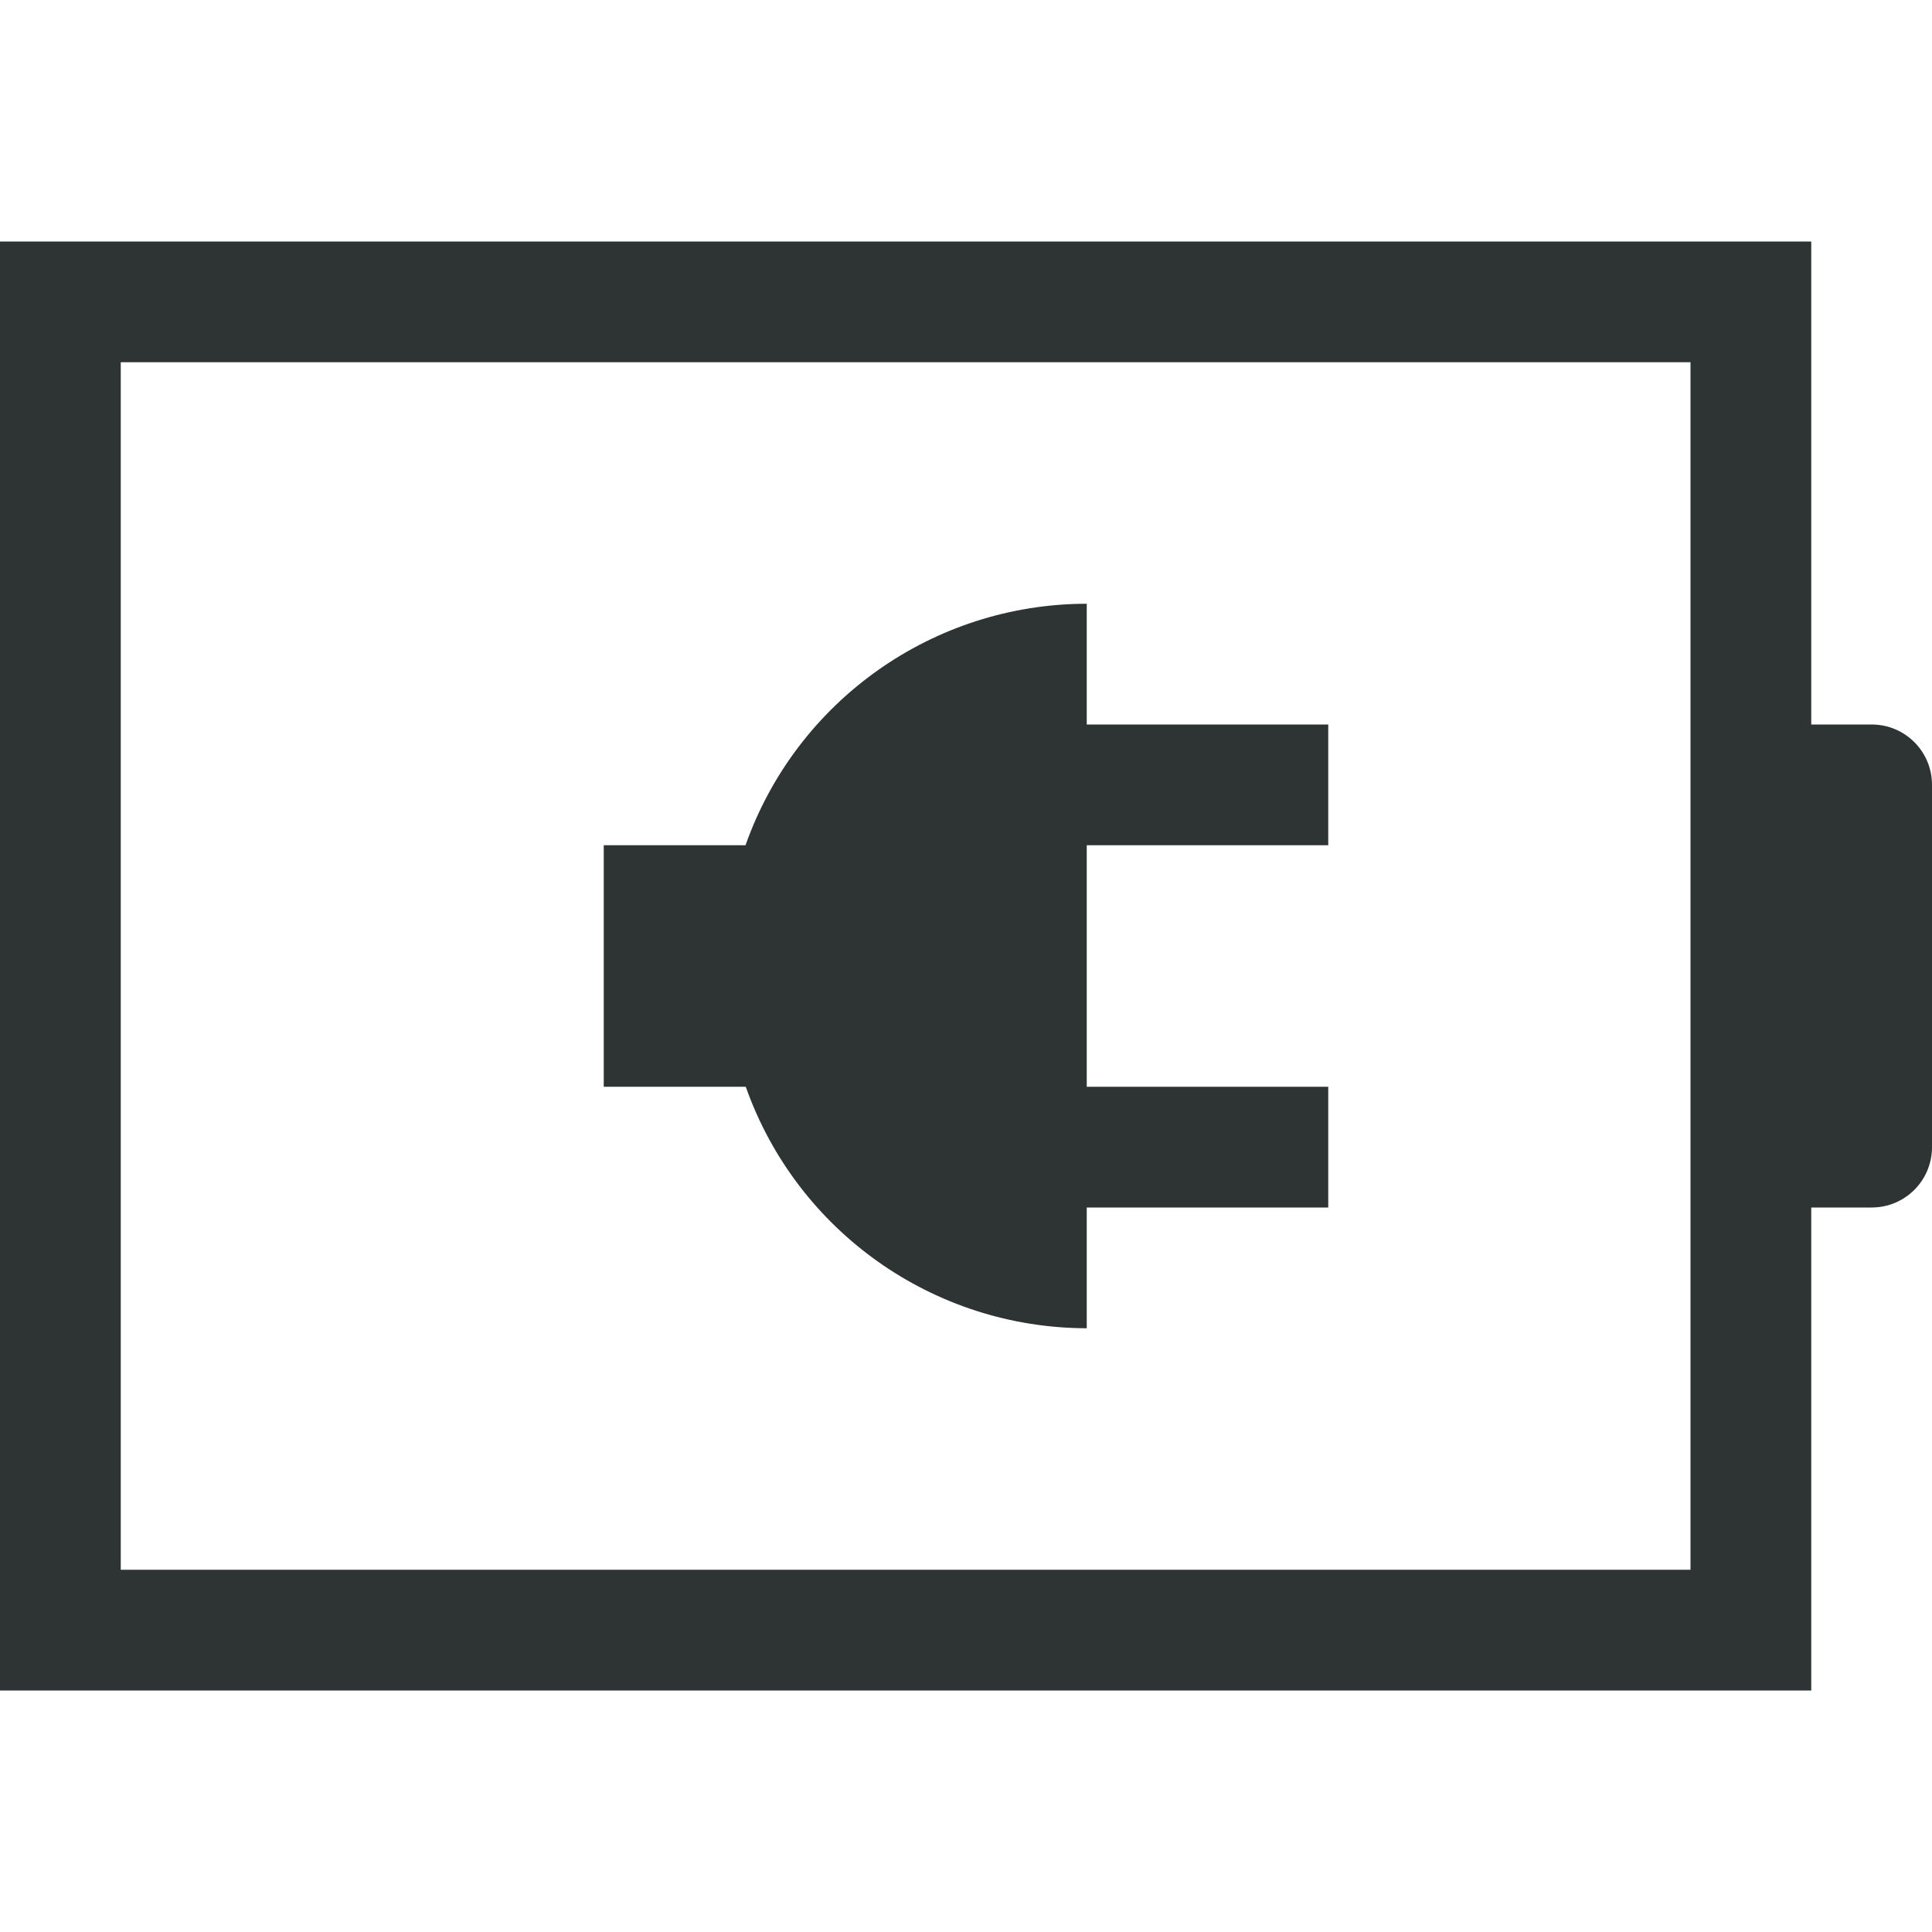
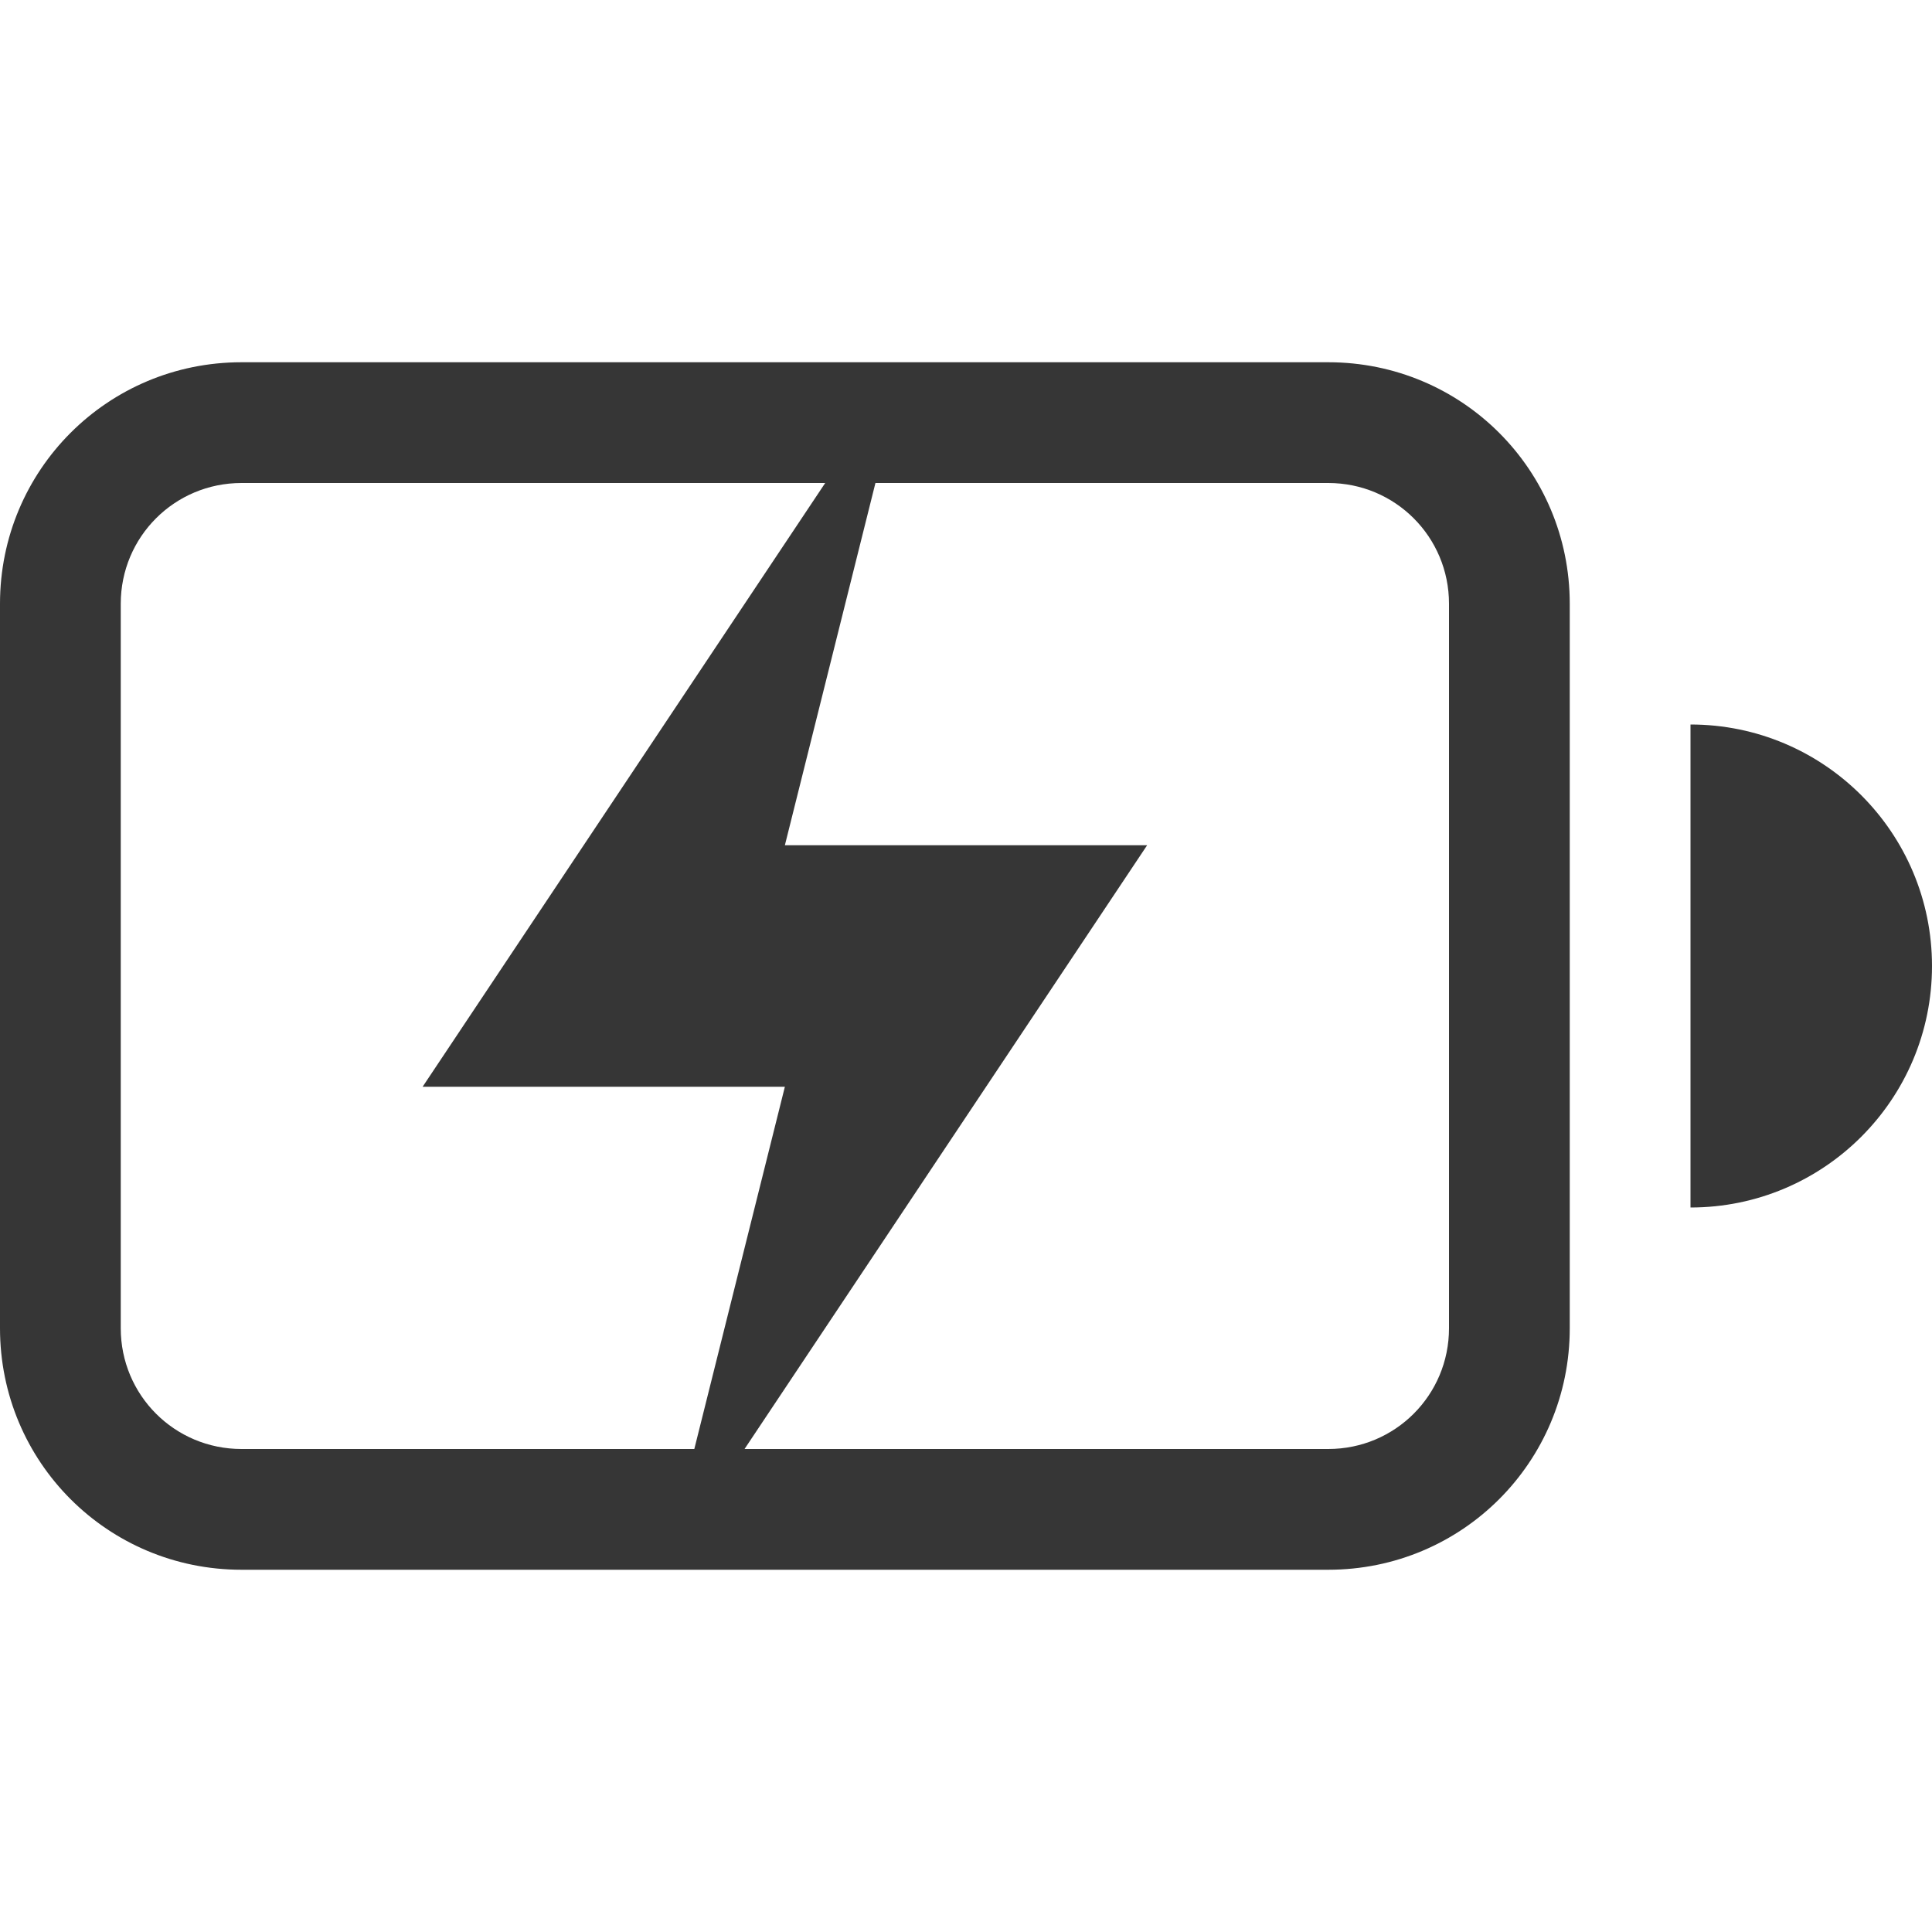
- <svg xmlns="http://www.w3.org/2000/svg" width="16" height="16">
-   <path fill="#2e3434" fill-rule="evenodd" d="M0 2v12h15v-4h.5c.277 0 .5-.223.5-.5v-3c0-.277-.223-.5-.5-.5H15V2zm1 1h13v10H1z M9 5a3 3 0 0 0-2.826 2H5v2h1.176A3 3 0 0 0 9 11v-1h2V9H9V7h2V6H9z" />
+ <svg xmlns="http://www.w3.org/2000/svg" width="16" height="16" version="1.1">
+   <g fill="#363636">
+     <path d="m6.834 4-3.334 5h3l-0.75 3h0.416l3.334-5h-3l0.75-3z" />
+     <path d="m2 3c-1.108 0-2 0.892-2 2v6c0 1.108 0.892 2 2 2h9c1.108 0 2-0.892 2-2v-6c0-1.108-0.892-2-2-2zm0 1h9c0.554 0 1 0.446 1 1v6c0 0.554-0.446 1-1 1h-9c-0.554 0-1-0.446-1-1v-6c0-0.554 0.446-1 1-1z" />
+     <path d="m14 6v4a2 2 0 0 0 2-2 2 2 0 0 0-2-2z" />
+   </g>
</svg>
